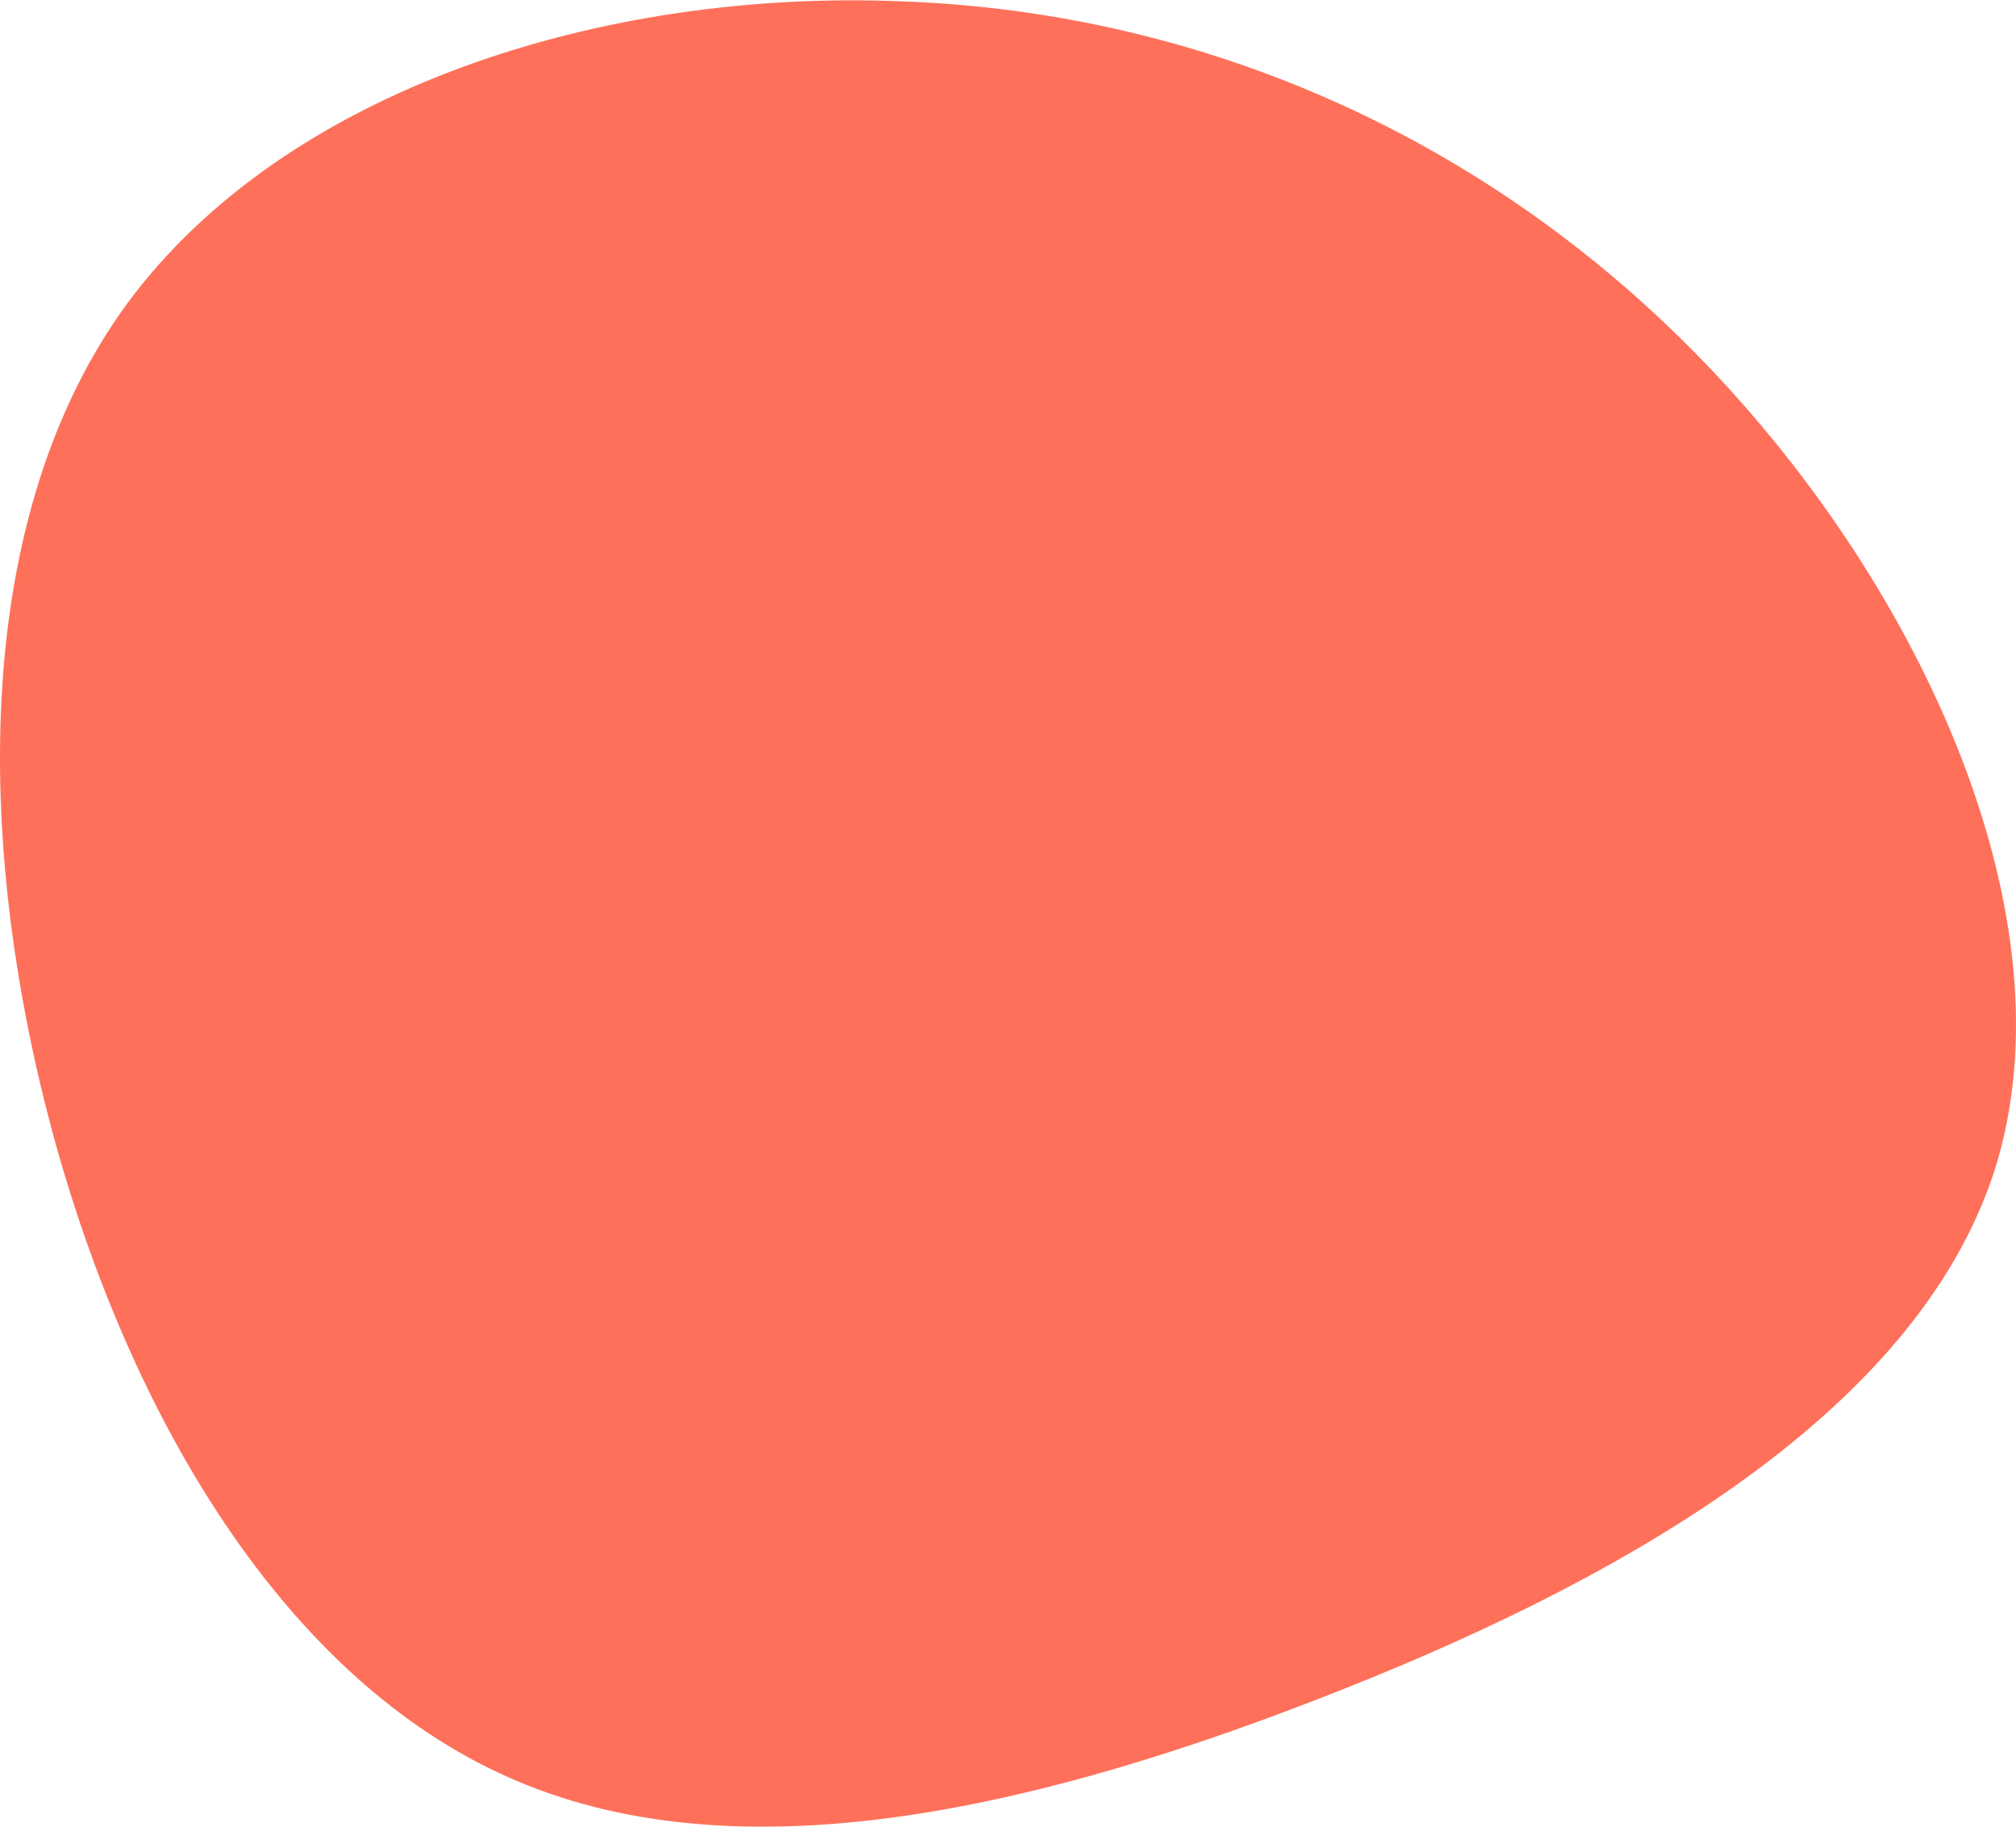
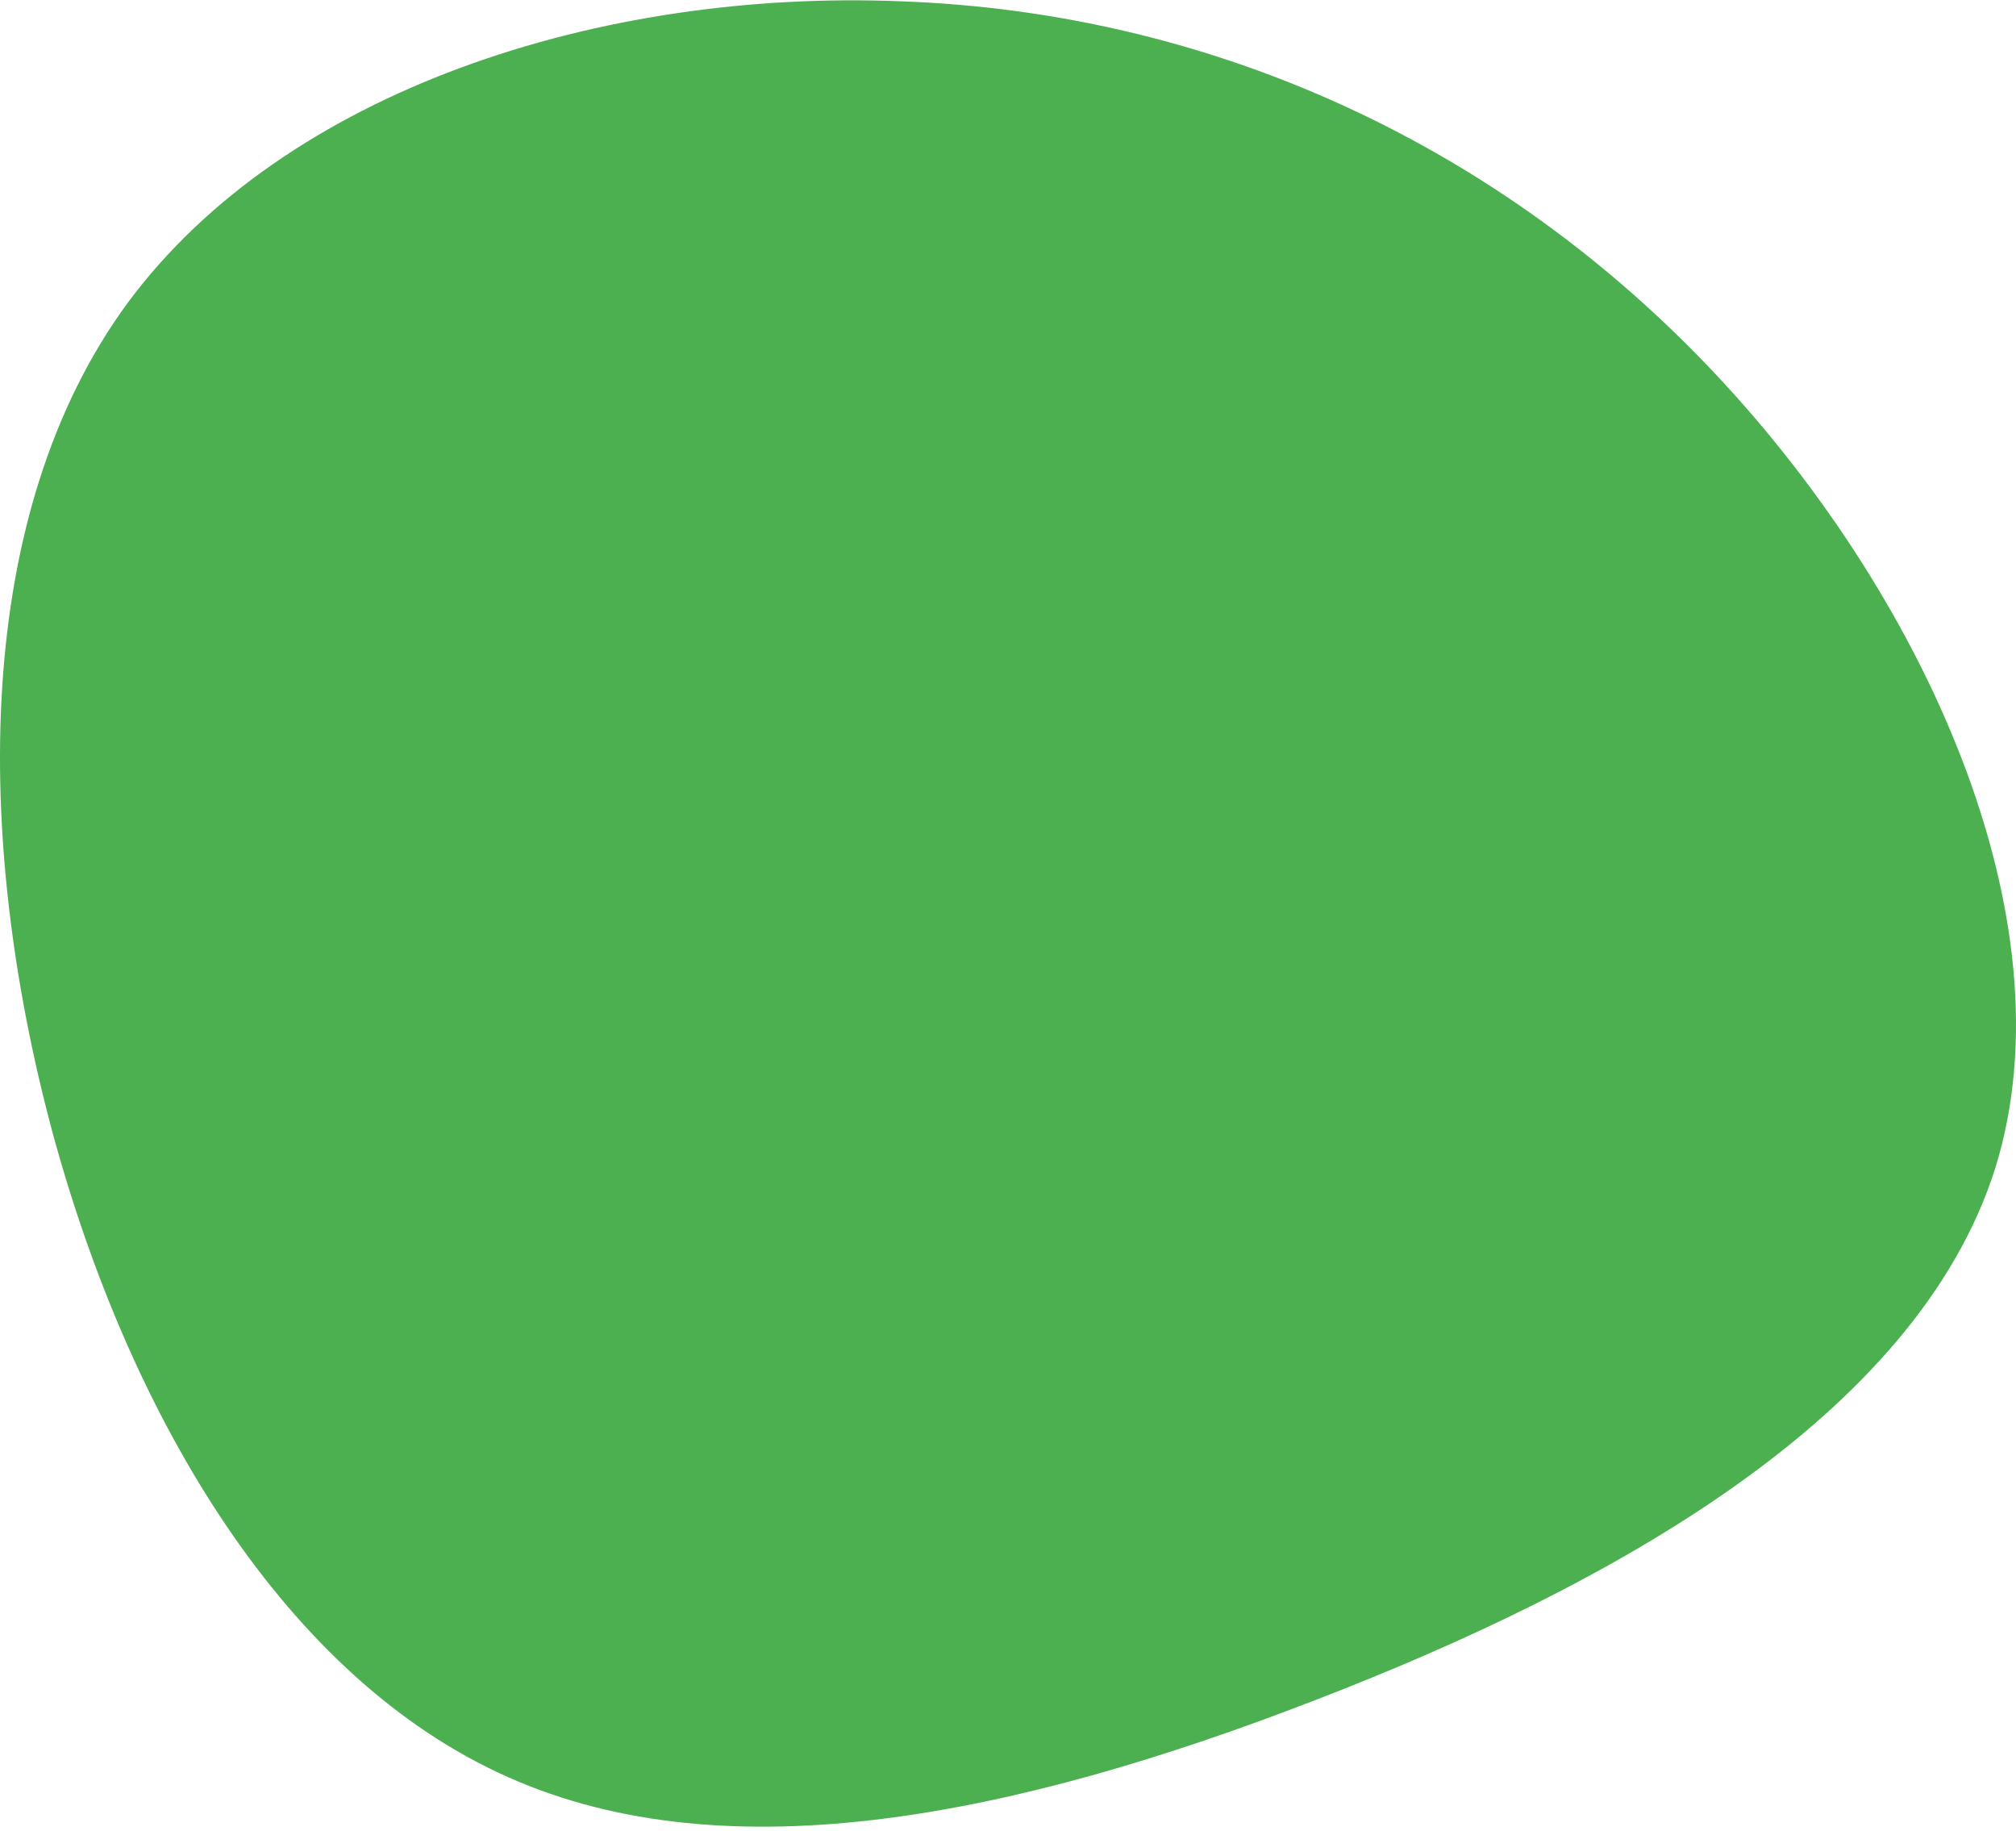
<svg xmlns="http://www.w3.org/2000/svg" width="509" height="462" viewBox="0 0 509 462" fill="none">
-   <path d="M430.684 91.848C485.587 148.958 523.332 231.872 503.773 294.831C483.871 357.79 406.664 400.451 331.516 429.351C256.711 458.25 183.965 473.388 128.376 448.617C72.444 423.846 32.983 358.822 13.081 285.198C-6.478 211.917 -7.165 130.036 32.297 76.366C72.101 22.695 151.71 -2.763 227.544 0.333C303.722 3.085 375.781 34.737 430.684 91.848Z" fill="#FE705A" />
+   <path d="M430.684 91.848C485.587 148.958 523.332 231.872 503.773 294.831C483.871 357.79 406.664 400.451 331.516 429.351C256.711 458.25 183.965 473.388 128.376 448.617C72.444 423.846 32.983 358.822 13.081 285.198C-6.478 211.917 -7.165 130.036 32.297 76.366C72.101 22.695 151.71 -2.763 227.544 0.333C303.722 3.085 375.781 34.737 430.684 91.848Z" fill="#4CAF50" />
</svg>
